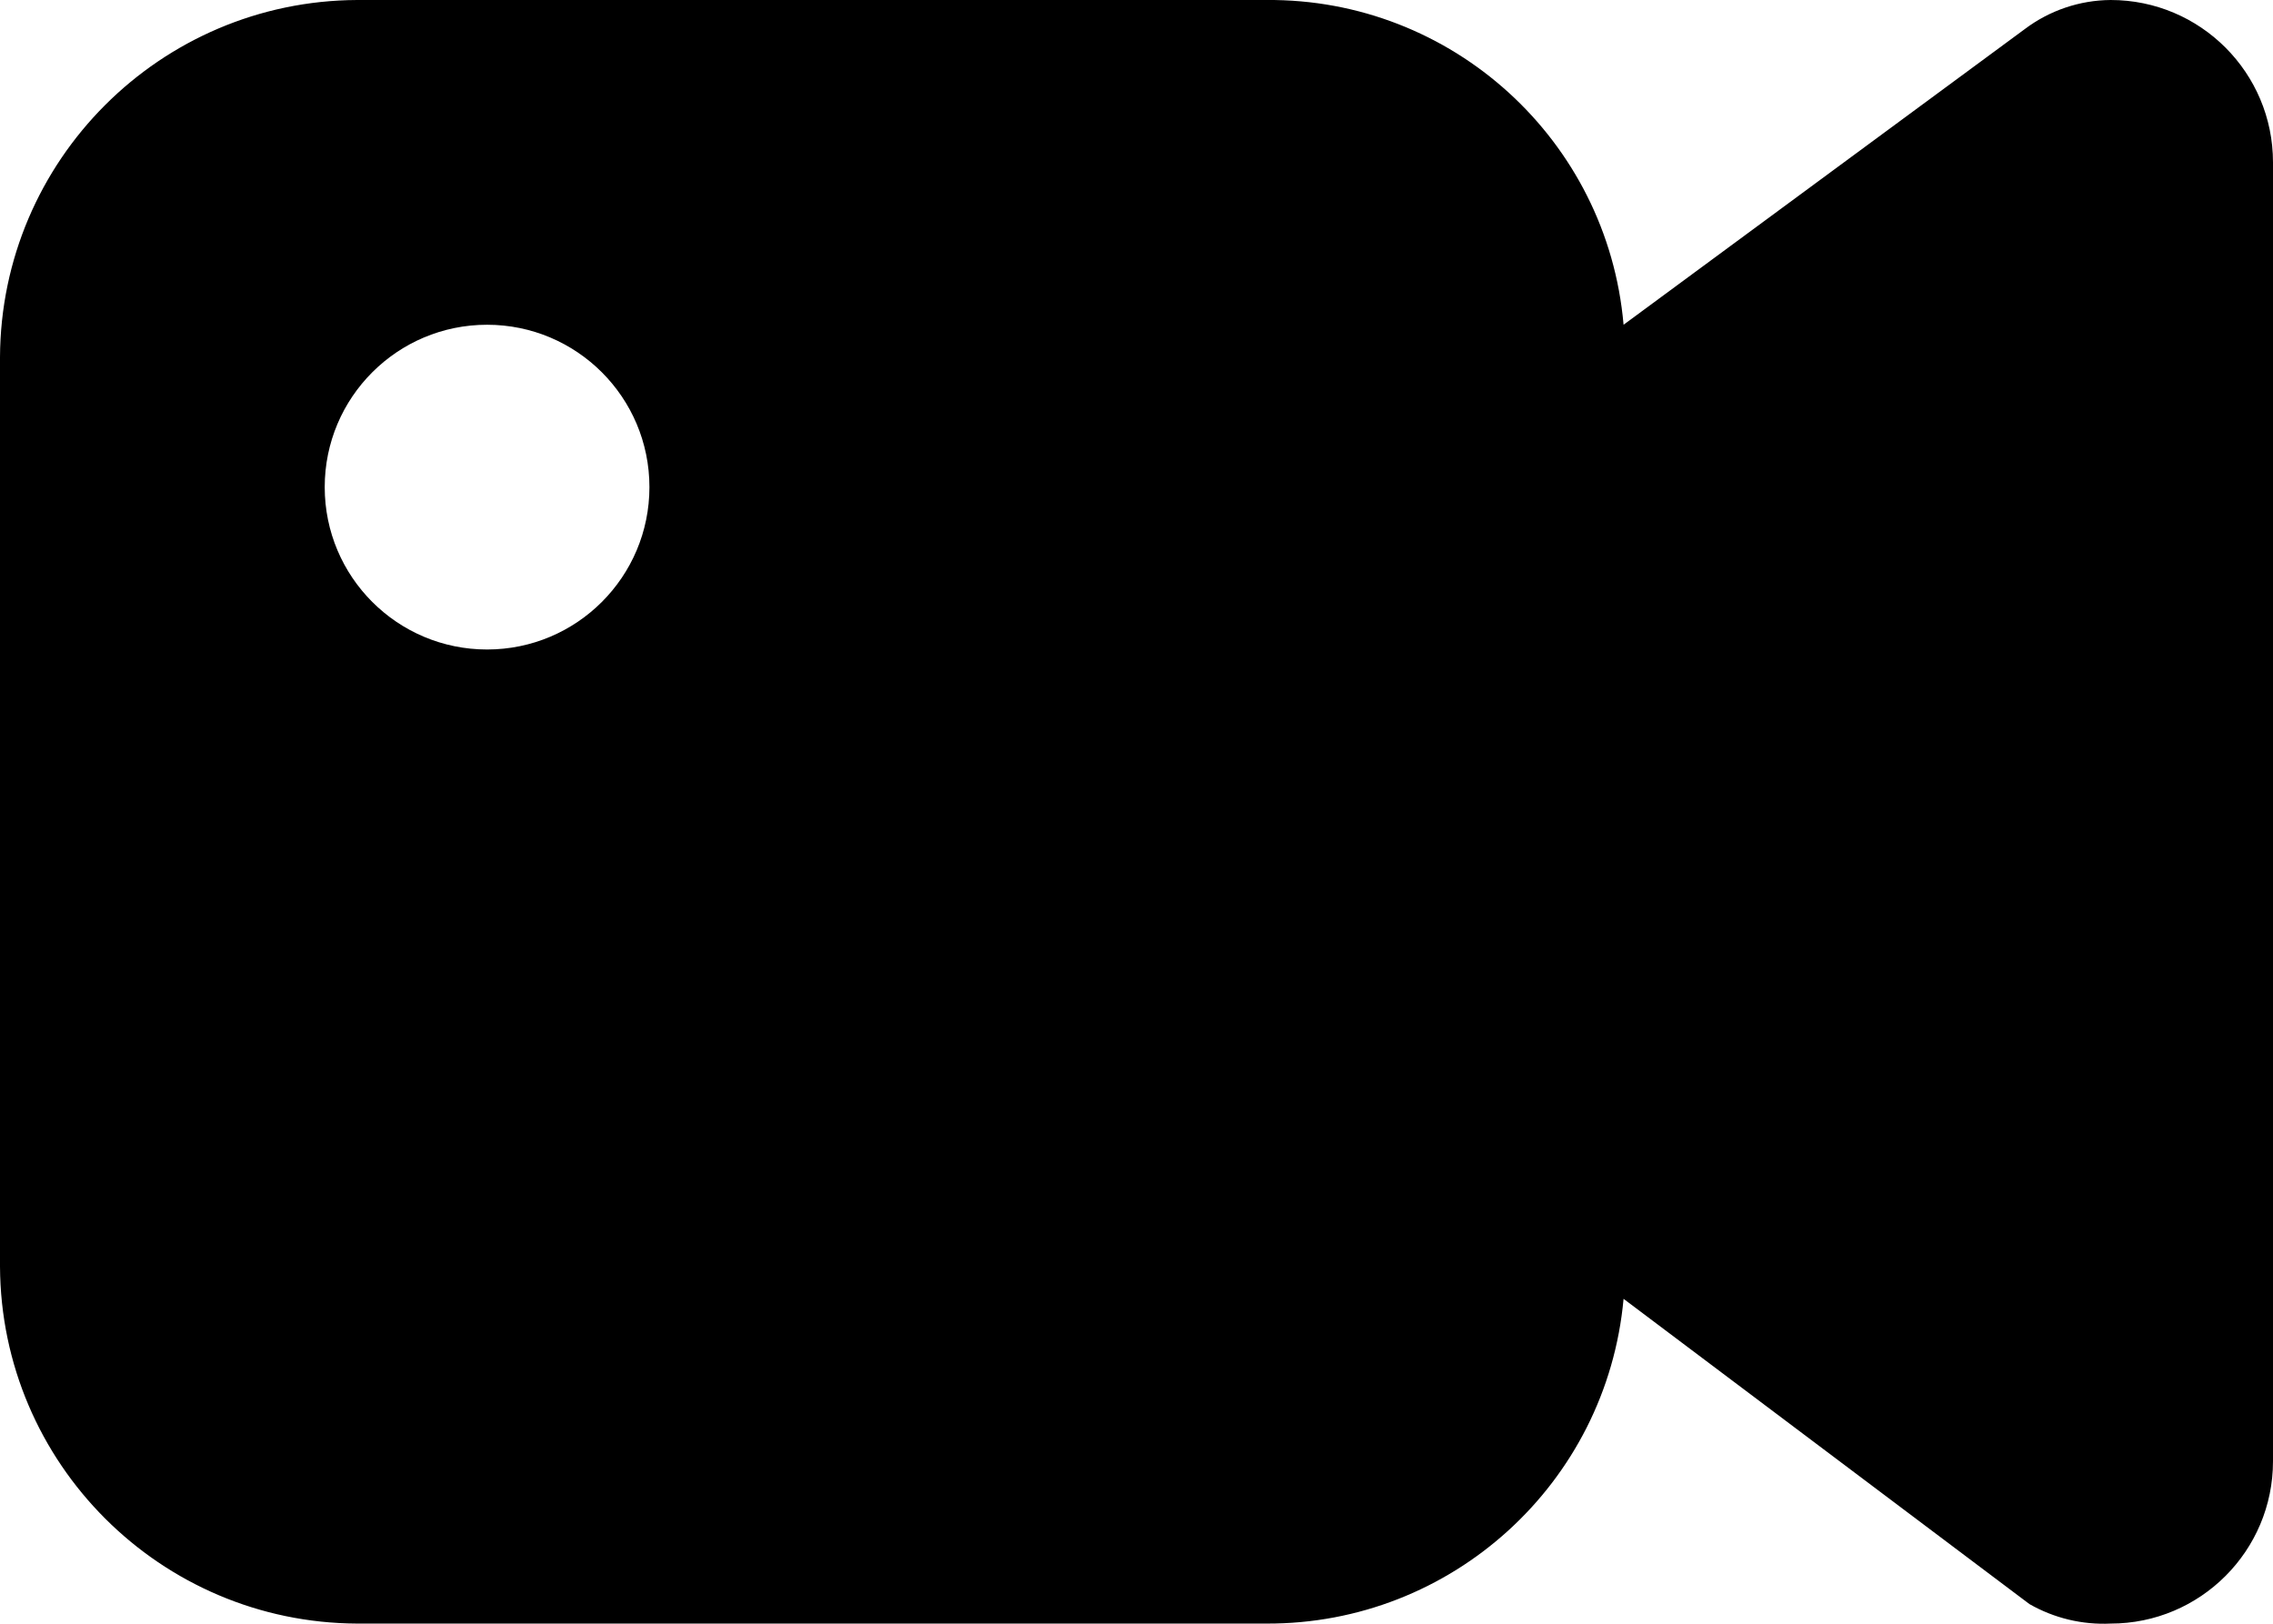
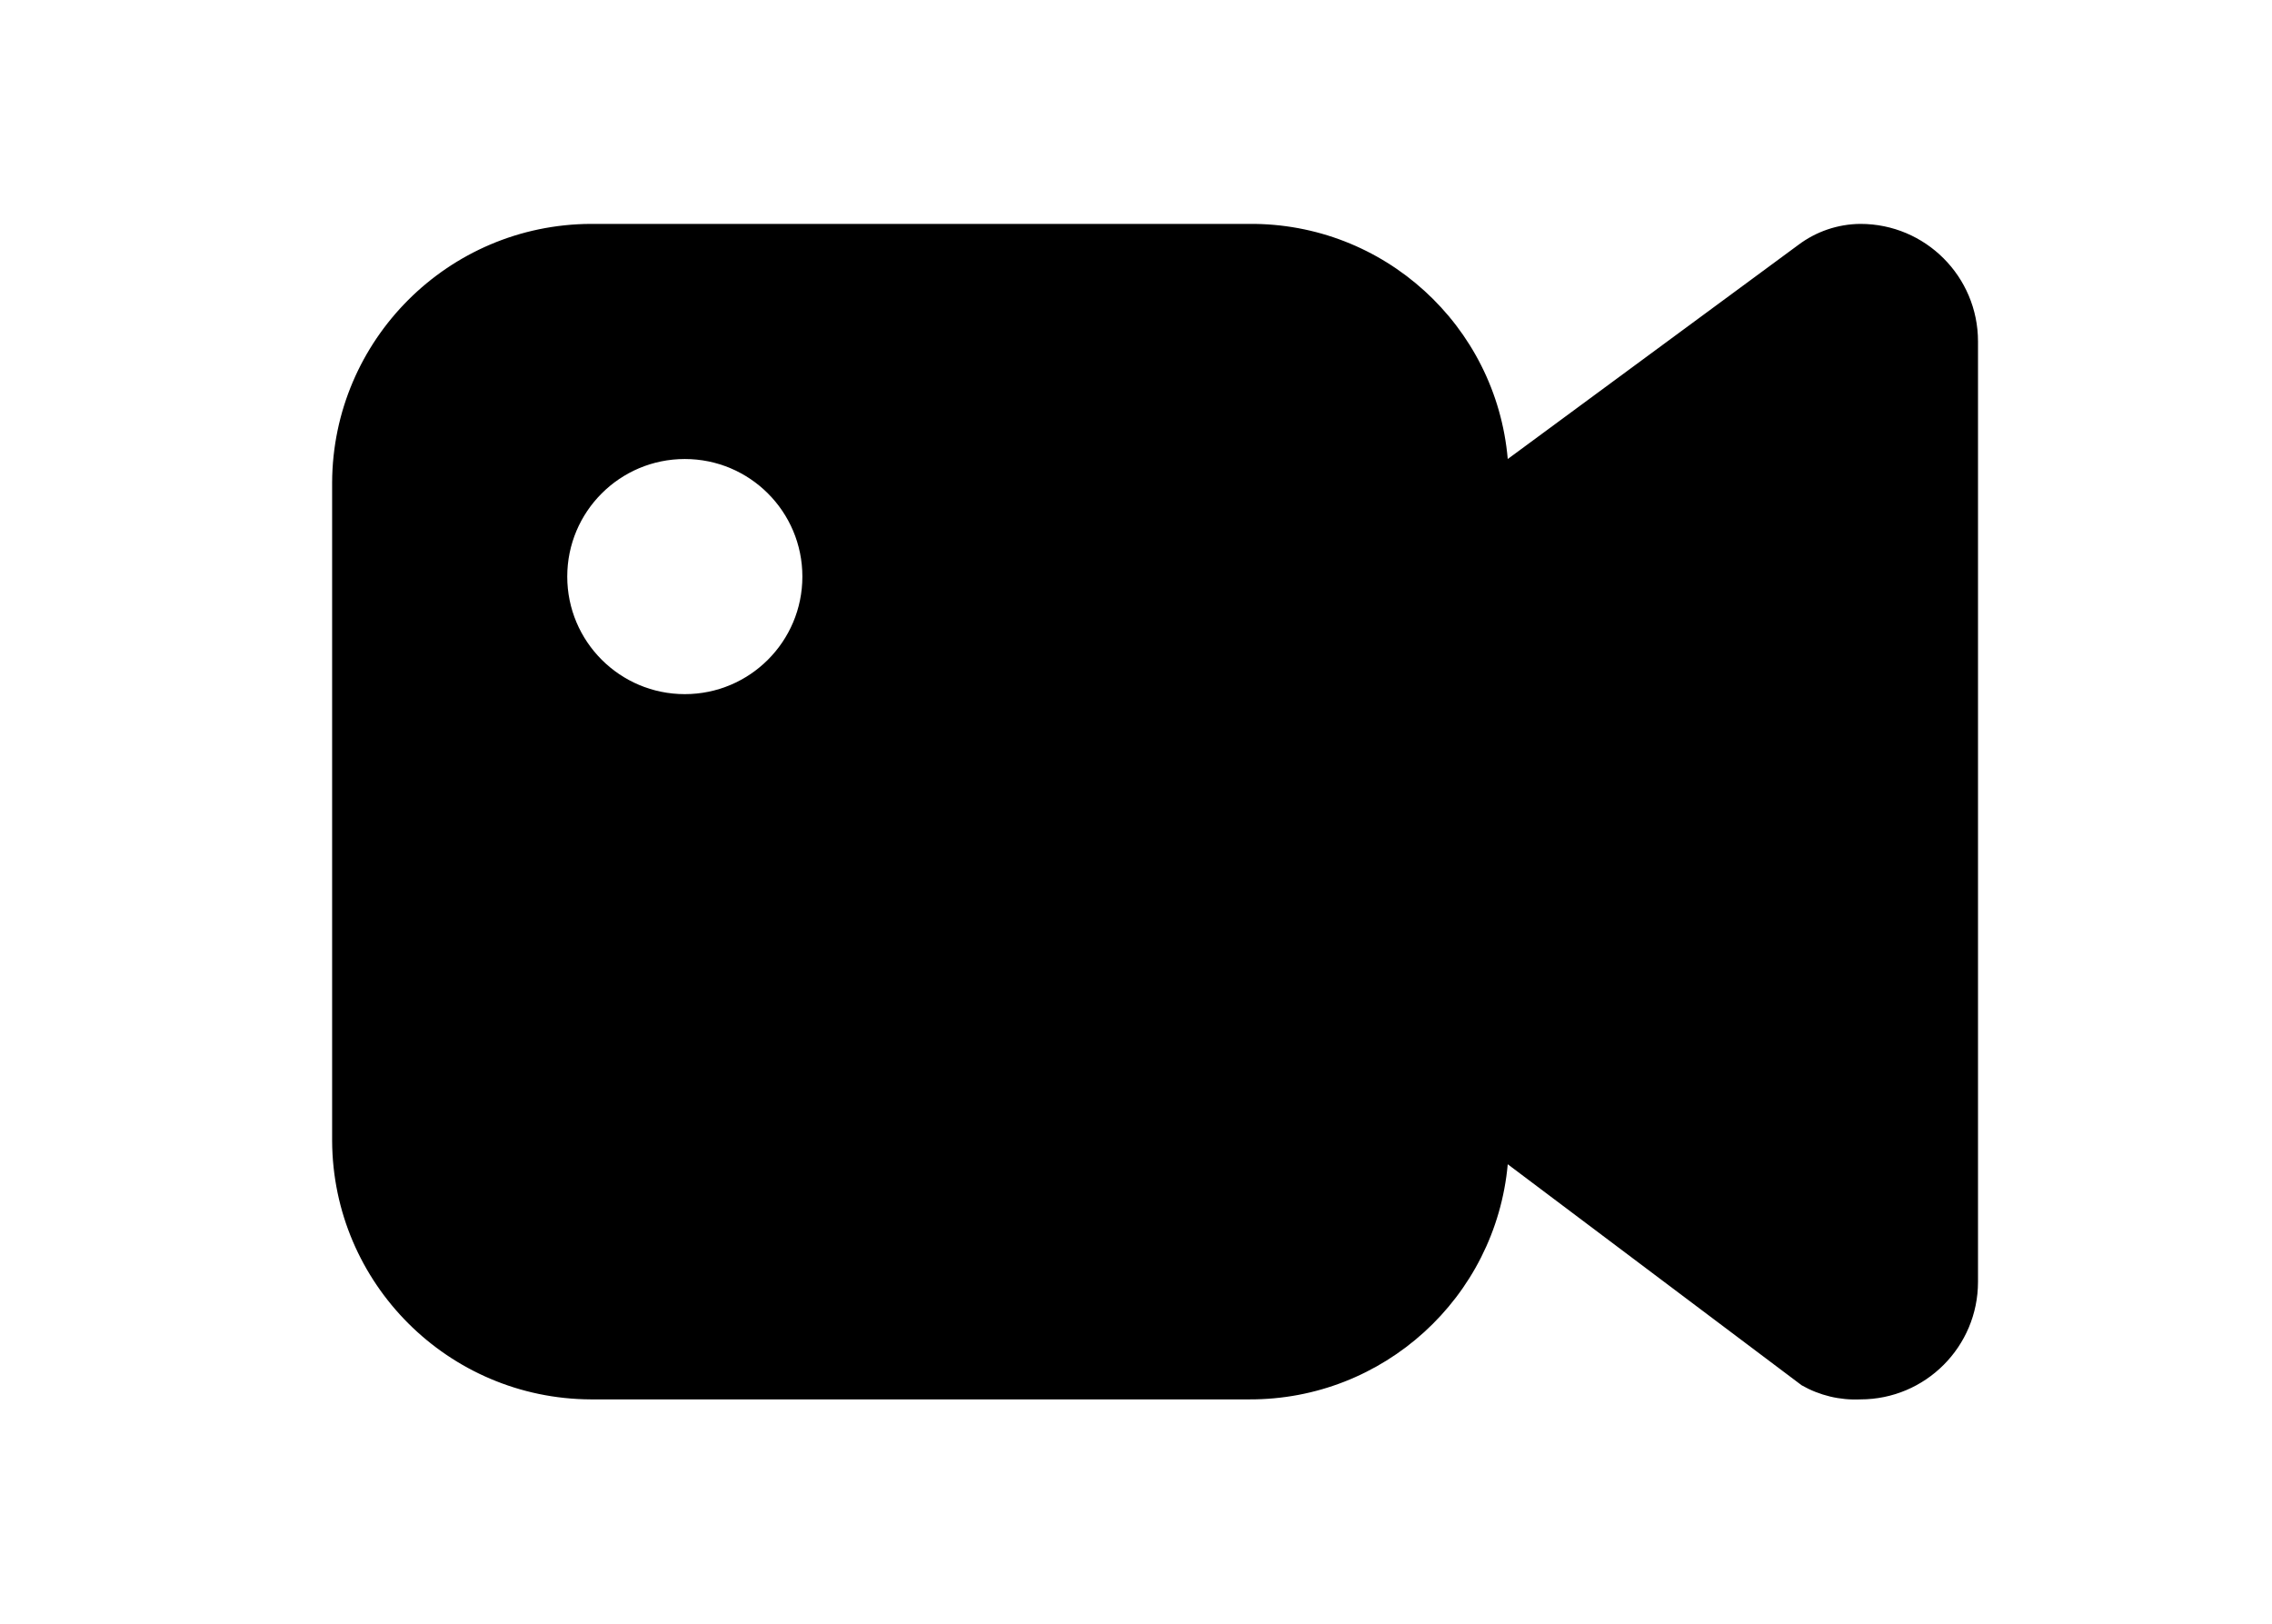
- <svg width="14" height="10">
-   <path d="M13 0a.89.89 0 00-.53.18L10 2a2.19 2.19 0 00-2.2-2H2.2A2.21 2.21 0 000 2.2v5.6a2.21 2.21 0 002.2 2.199h5.6a2.2 2.2 0 002.2-2l2.5 1.88a.92.92 0 00.5.12 1 1 0 001-1V1a1 1 0 00-1-1zM3 4a1 1 0 110-2 1 1 0 010 2z" />
+ <svg xmlns="http://www.w3.org/2000/svg" t="1600931025477" class="icon" viewBox="0 0 1433 1024" version="1.1" p-id="2689" width="279.883" height="200">
+   <defs>
+     <style type="text/css" />
+   </defs>
+   <path d="M1173.42 141.217a65.993 65.993 0 0 0-39.299 13.347L950.972 289.516a162.387 162.387 0 0 0-163.129-148.299H372.607A163.87 163.87 0 0 0 209.478 304.346v415.237a163.87 163.87 0 0 0 163.129 163.055h415.237a163.129 163.129 0 0 0 163.129-148.299l185.374 139.401a68.217 68.217 0 0 0 37.075 8.898 74.149 74.149 0 0 0 74.149-74.149V215.367a74.149 74.149 0 0 0-74.149-74.149zM431.926 437.815a74.149 74.149 0 1 1 0-148.299 74.149 74.149 0 0 1 0 148.299z" p-id="2690" />
</svg>
